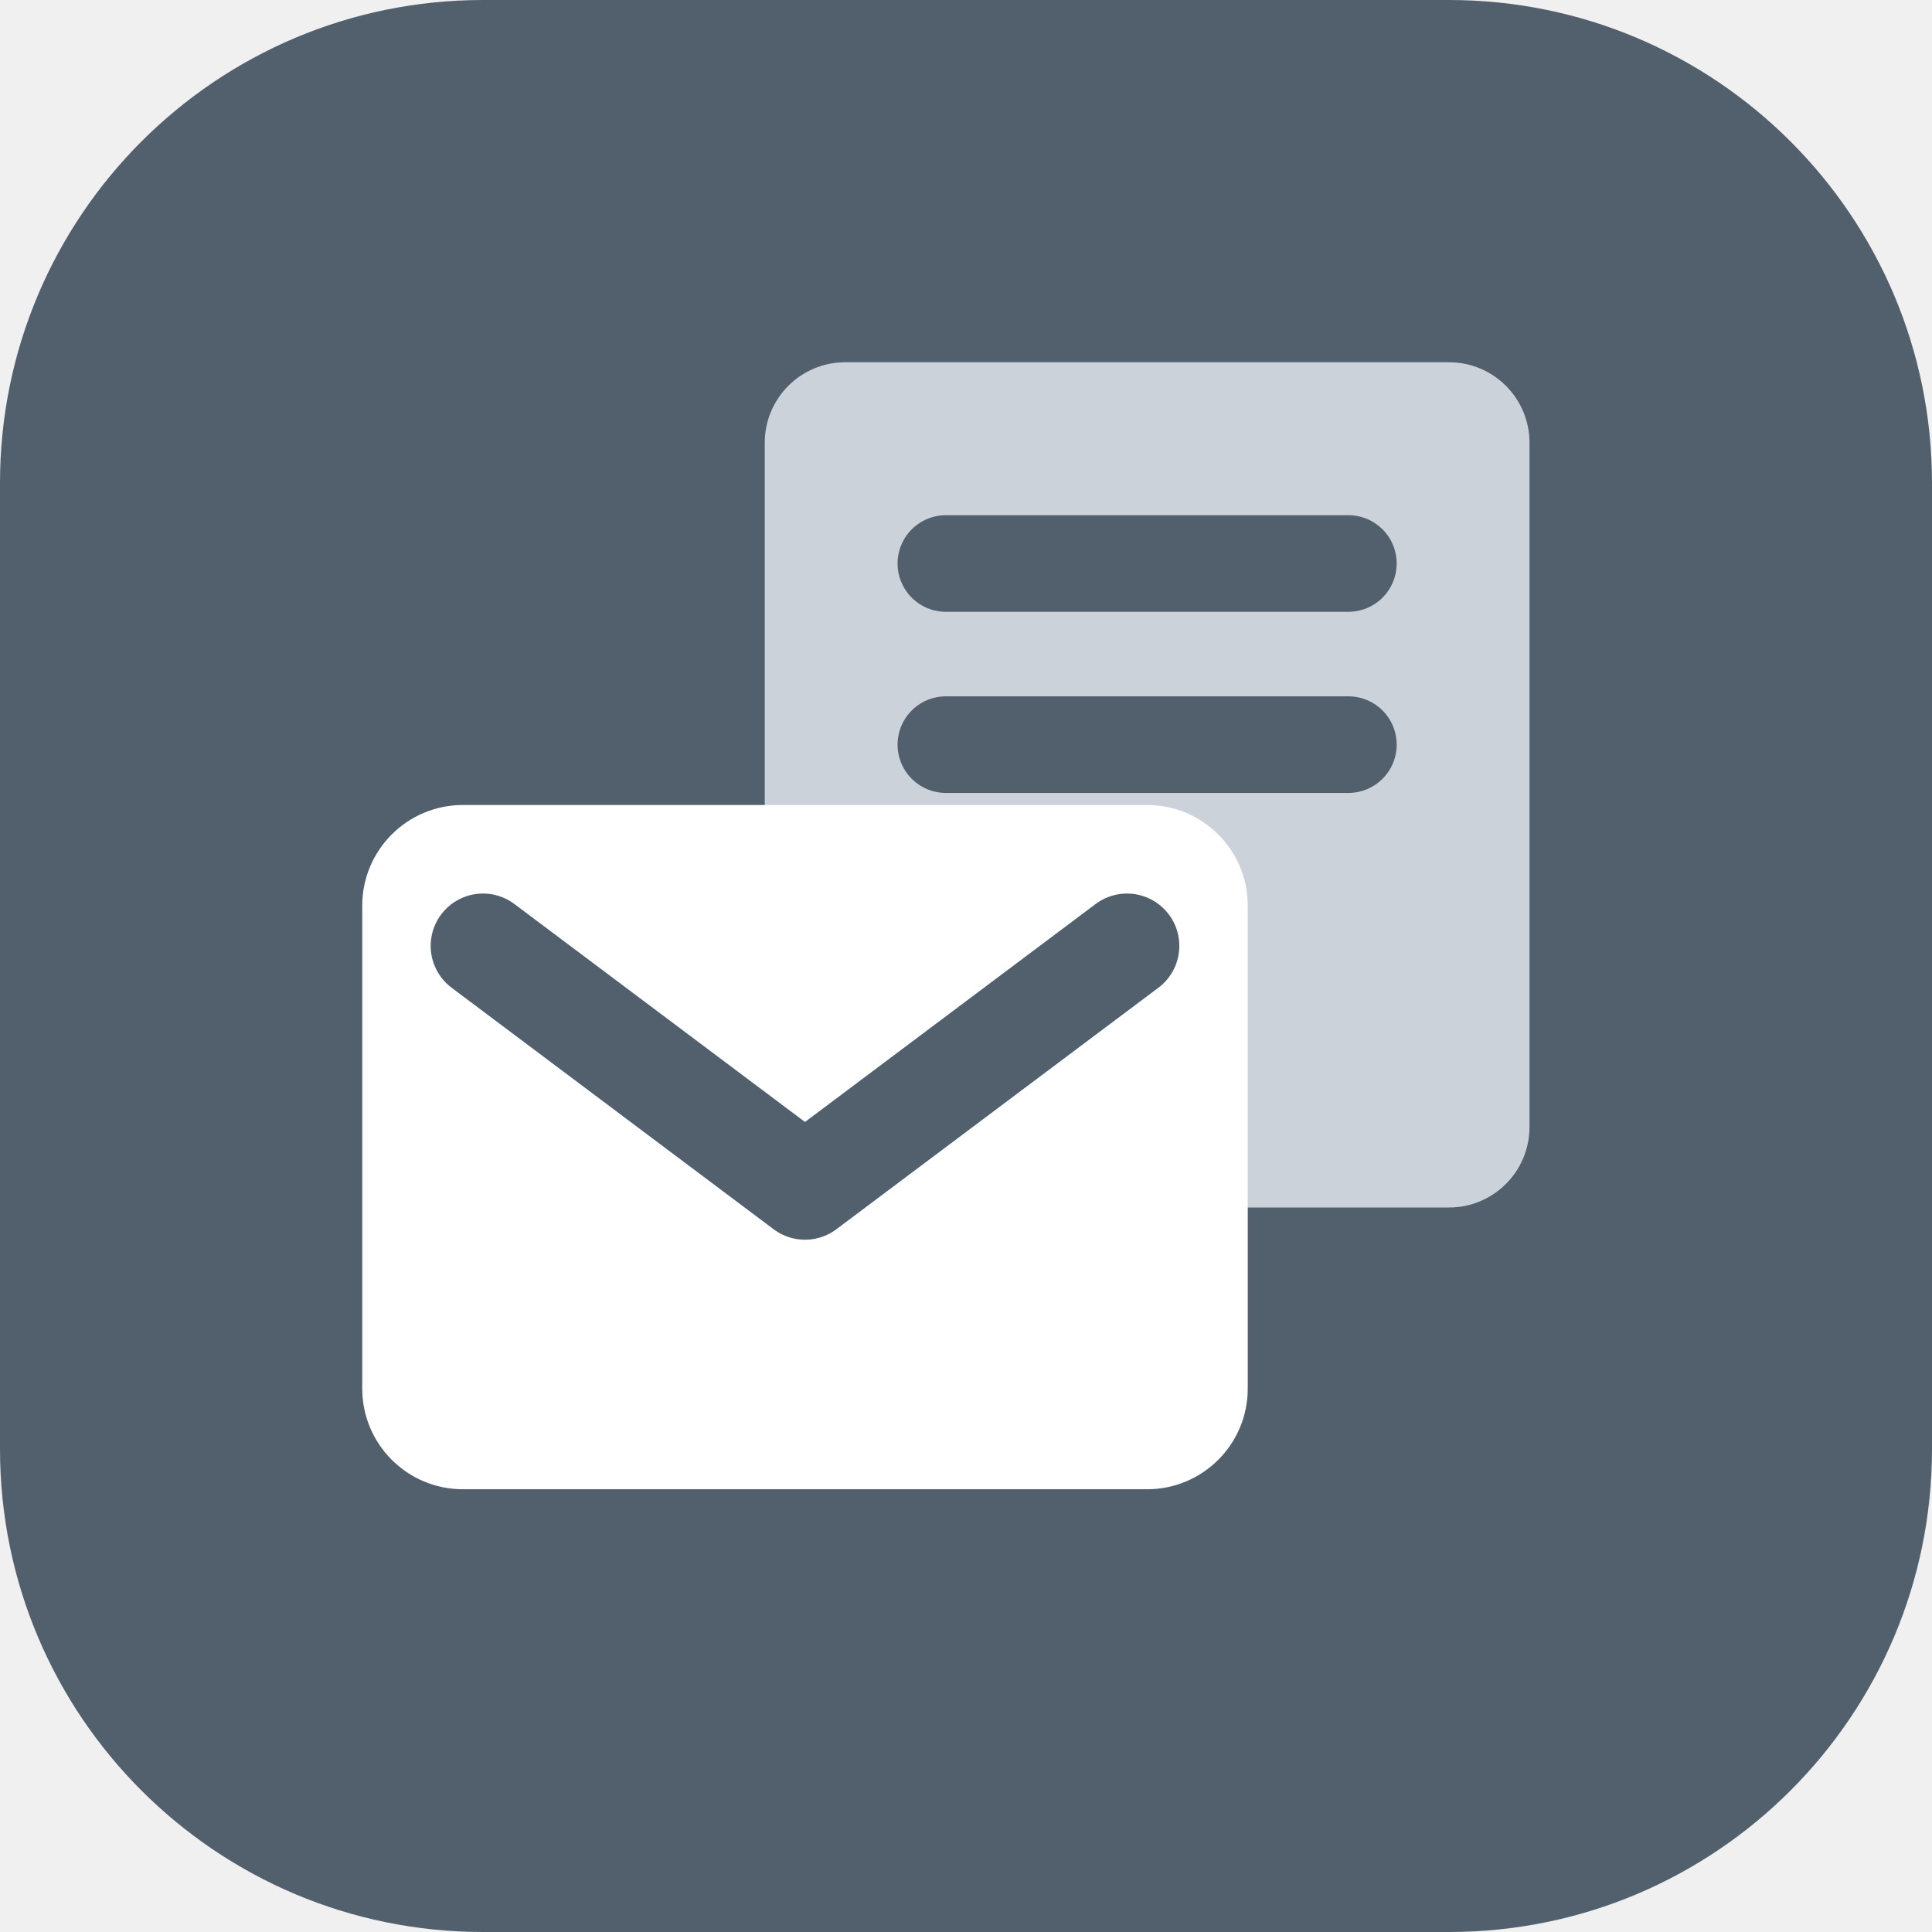
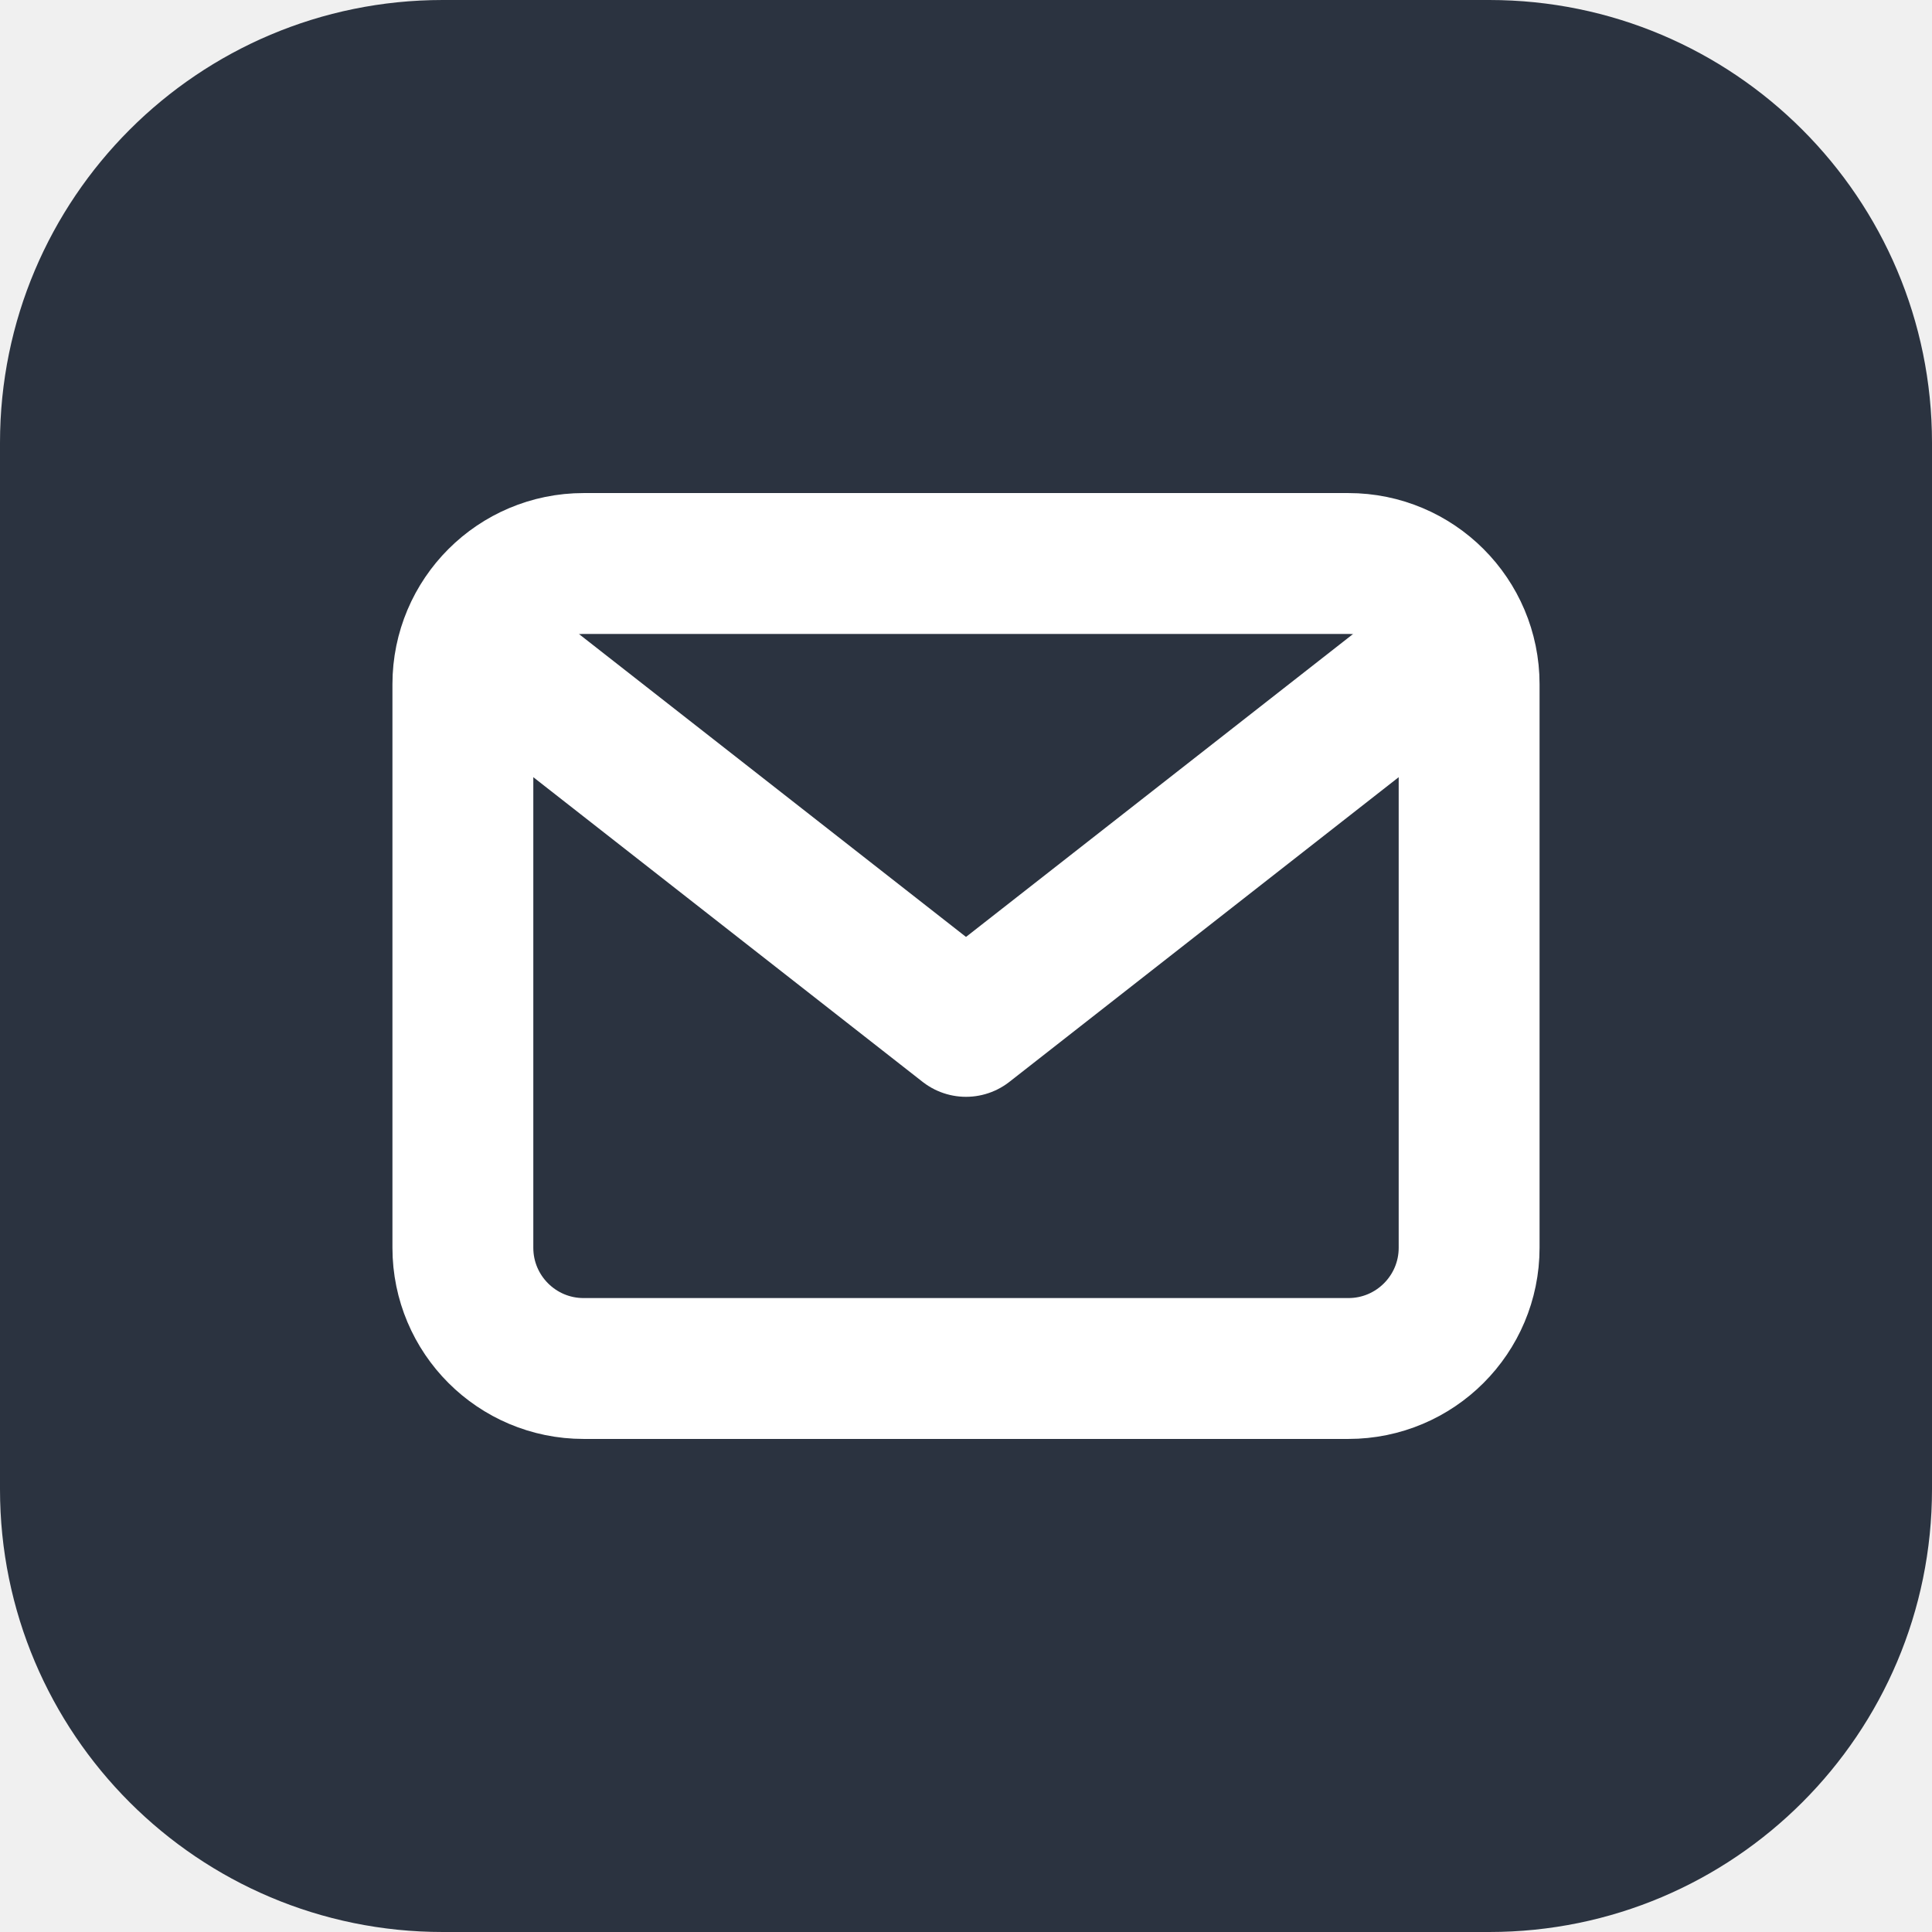
- <svg xmlns="http://www.w3.org/2000/svg" viewBox="0 0 48 48" width="48" height="48">
-   <rect width="48" height="48" rx="12" fill="#52606D" />
-   <path d="M21 9h15a2 2 0 0 1 2 2v17a2 2 0 0 1-2 2H21a2 2 0 0 1-2-2V11a2 2 0 0 1 2-2z" fill="#CBD2D9" />
-   <path d="M23.5 14h10M23.5 18.5h10" fill="none" stroke="#52606D" stroke-width="2.4" stroke-linecap="round" />
-   <rect x="9" y="20" width="22" height="17" rx="2.5" fill="#FFFFFF" />
-   <path d="M12 23.5l8 6 8-6" fill="none" stroke="#52606D" stroke-width="2.6" stroke-linecap="round" stroke-linejoin="round" />
+ <svg xmlns="http://www.w3.org/2000/svg" width="48" height="48" viewBox="0 0 48 48">
+   <rect width="48" height="48" rx="11" fill="#2B3340" />
+   <g fill="none" stroke="#FFFFFF" stroke-width="3.5" stroke-linecap="round" stroke-linejoin="round">
+     <rect x="11.5" y="14" width="25" height="20" rx="3" />
+     <path d="M12.5 16.5L24 25.5L35.5 16.5" />
+   </g>
</svg>
